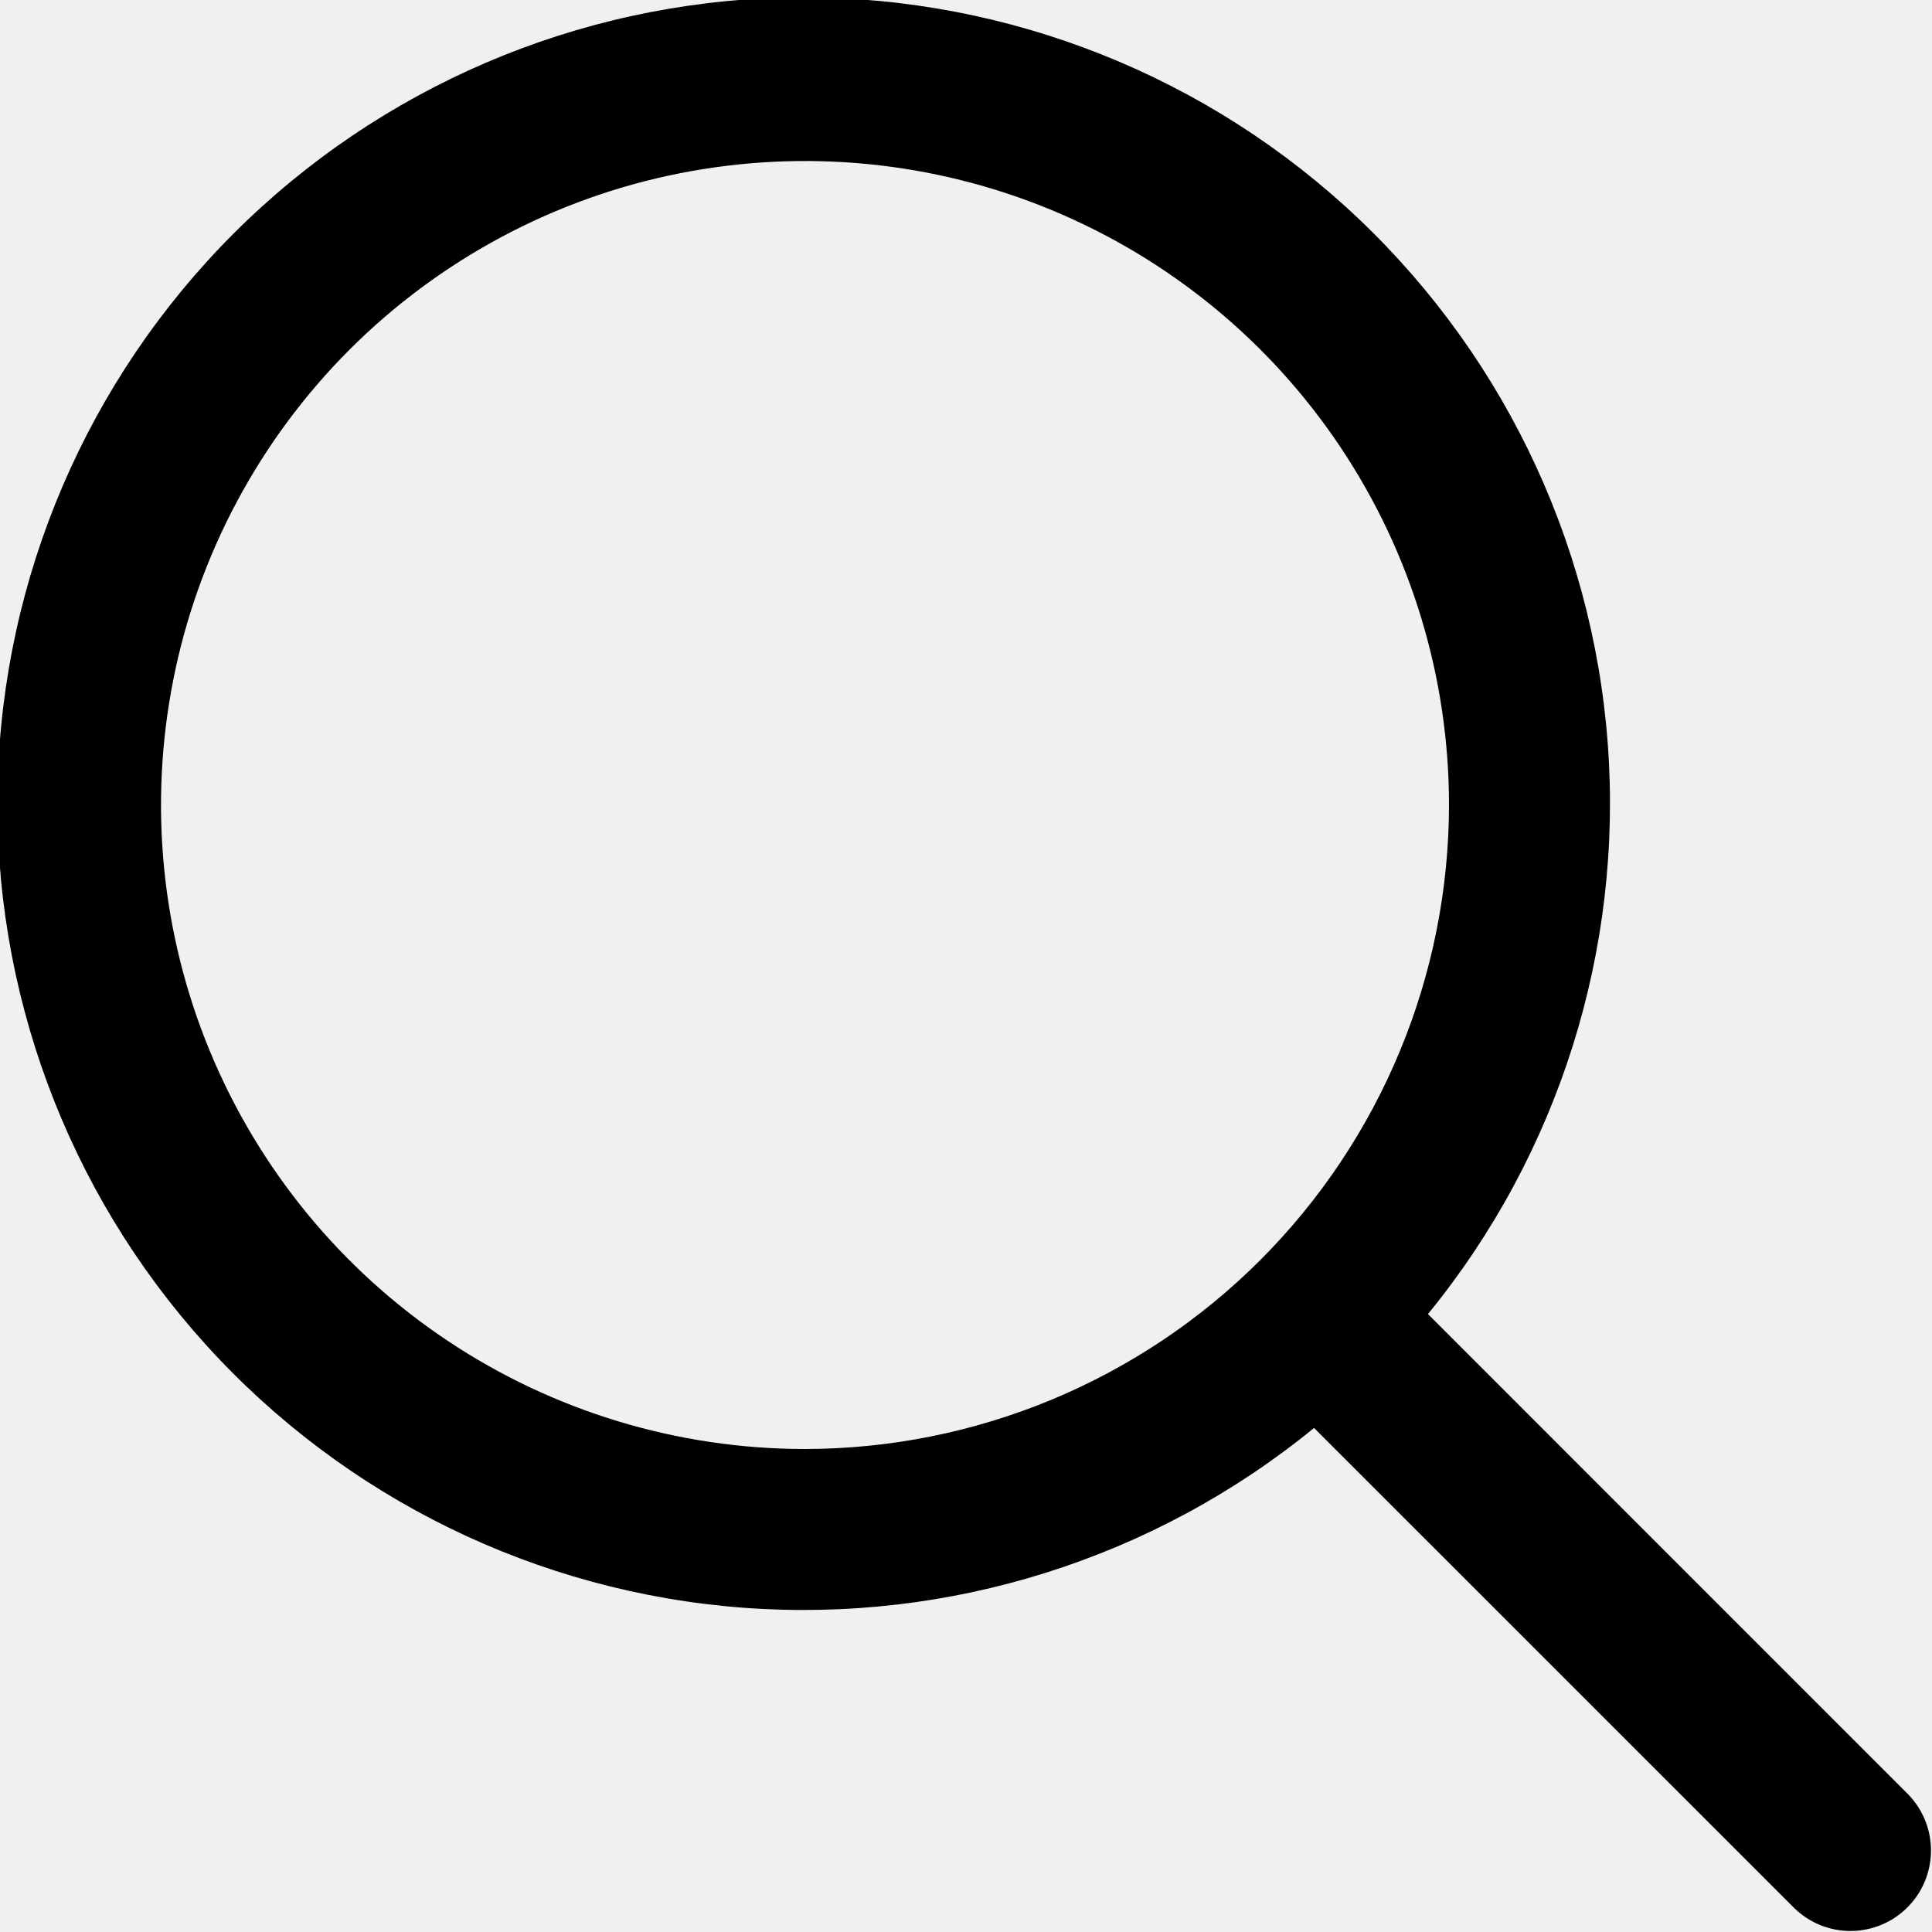
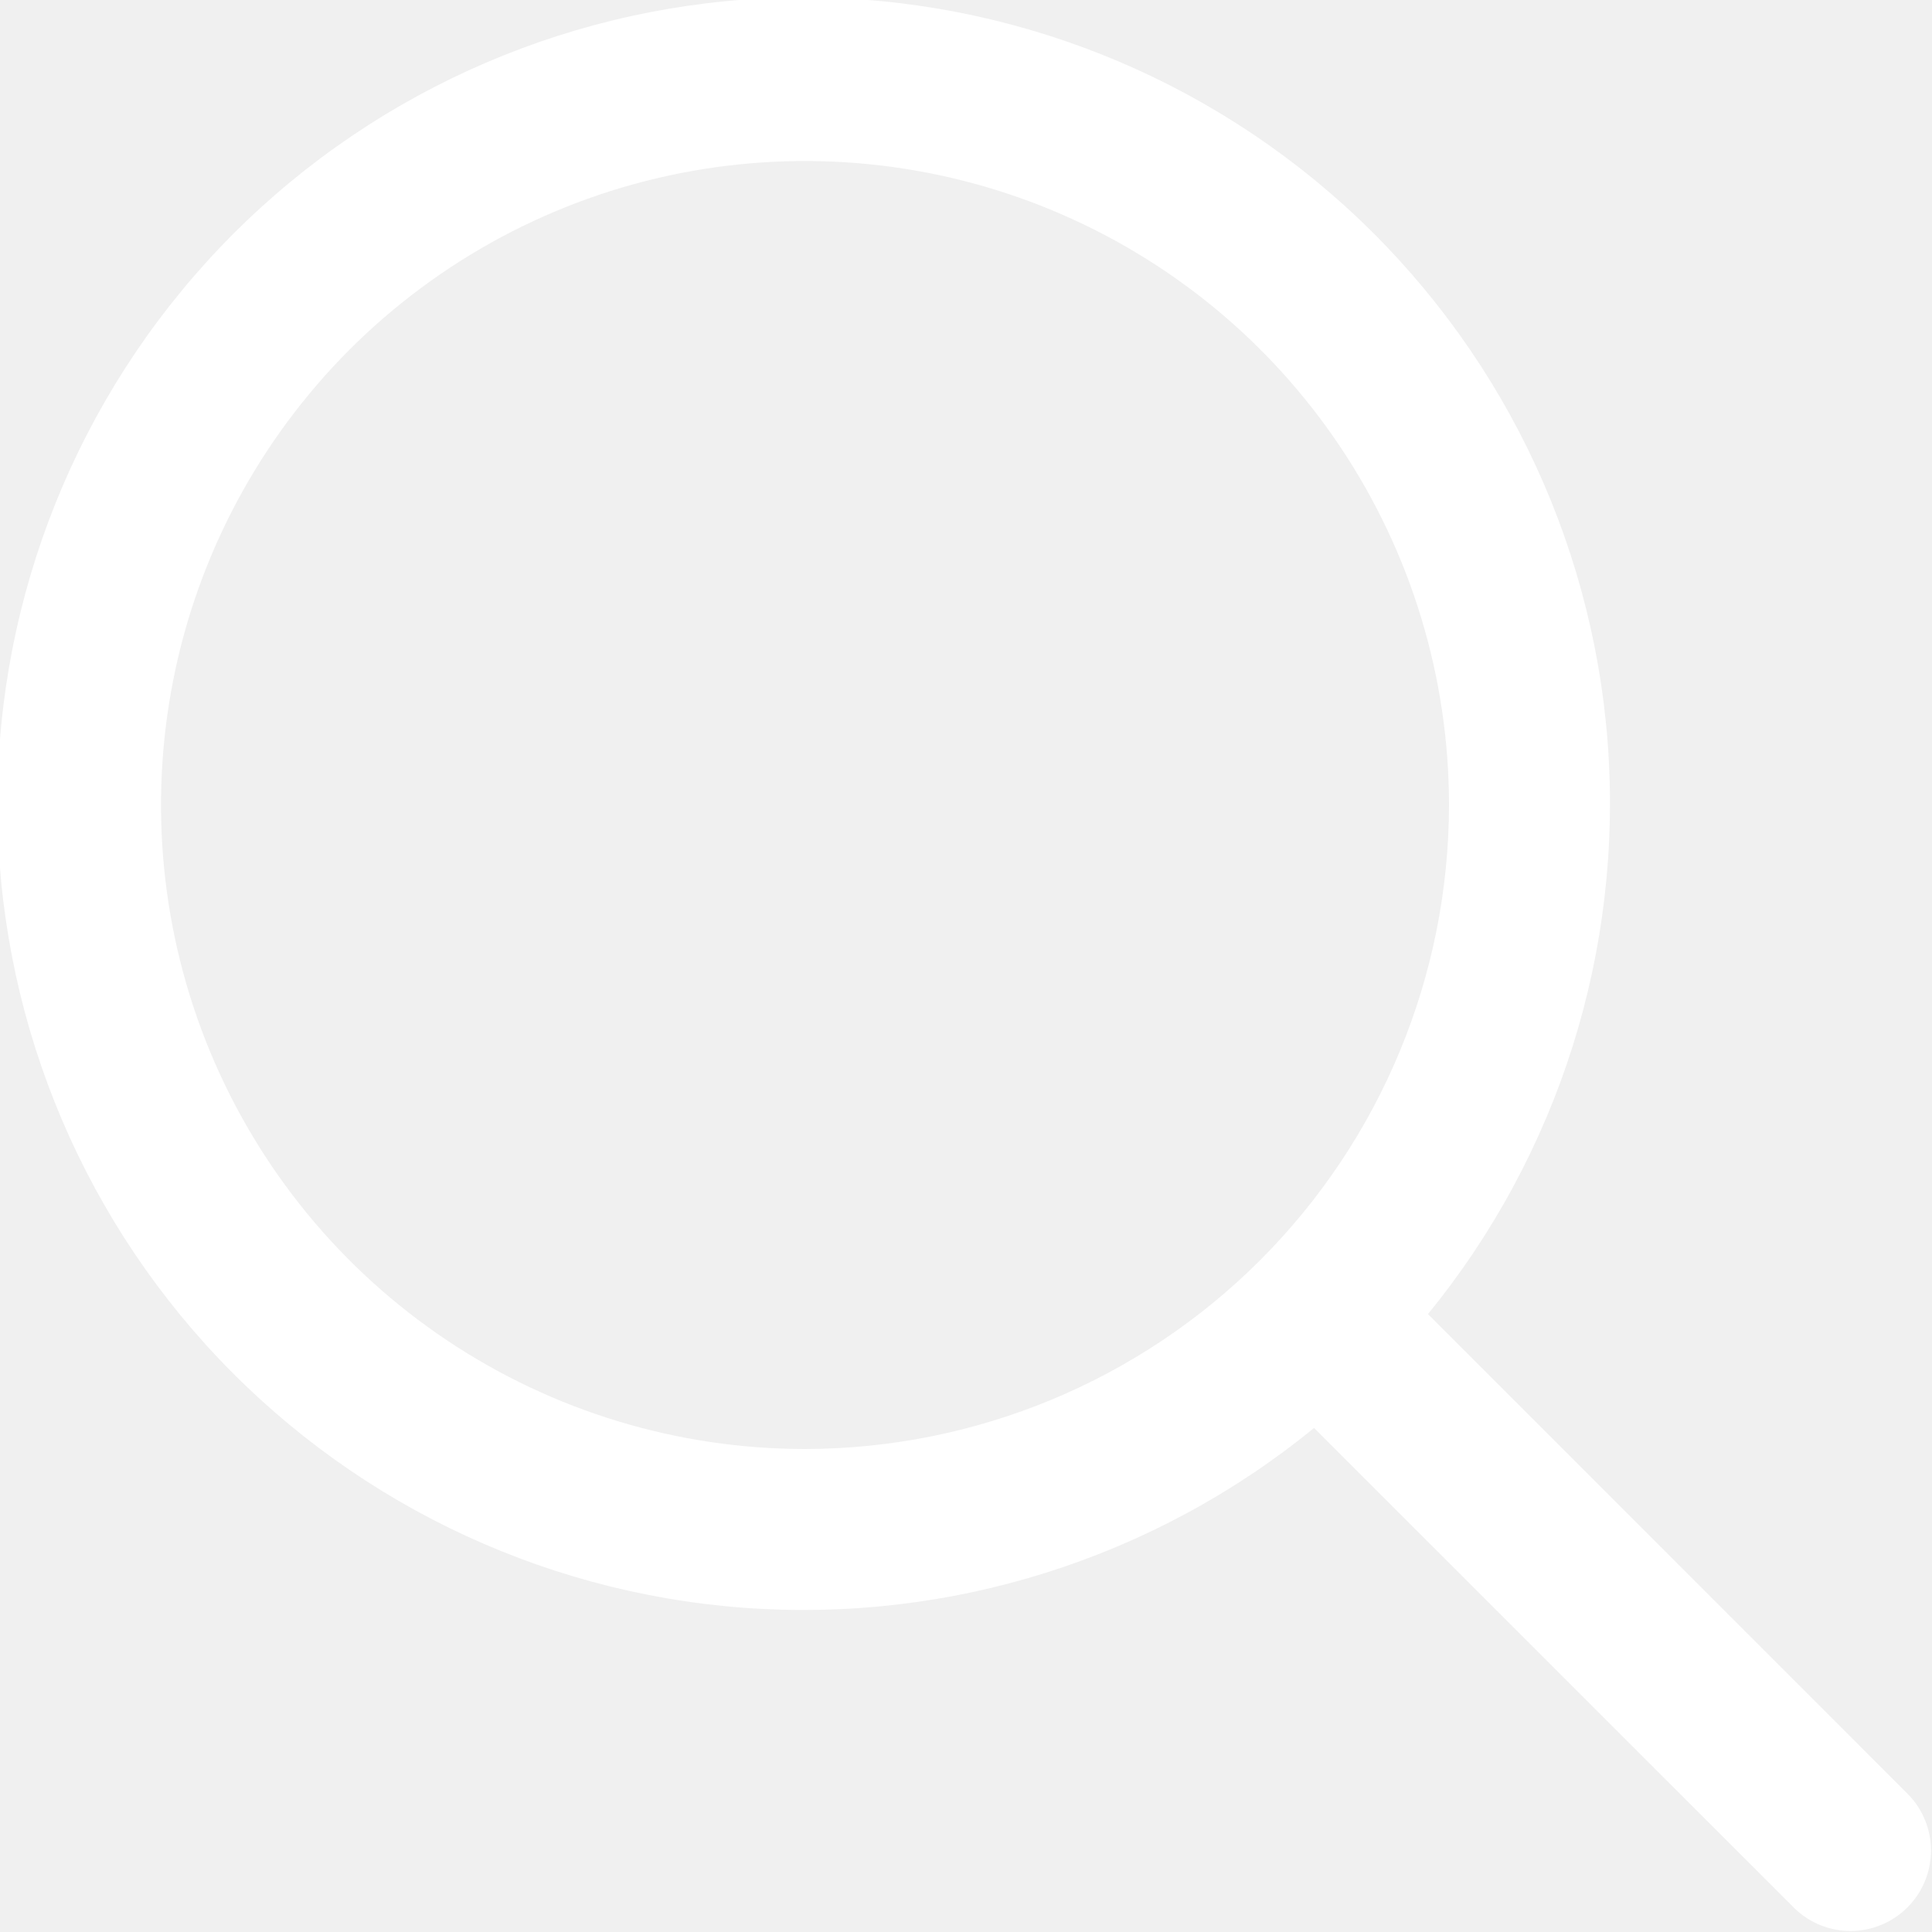
<svg xmlns="http://www.w3.org/2000/svg" width="19" height="19" viewBox="0 0 19 19" fill="none">
  <g clip-path="url(#clip0_108_107)">
-     <path d="M18.768 17.649L14.043 12.923C15.33 11.348 15.963 9.339 15.811 7.31C15.659 5.281 14.732 3.389 13.224 2.024C11.715 0.659 9.739 -0.074 7.706 -0.023C5.672 0.028 3.736 0.859 2.297 2.297C0.859 3.736 0.028 5.672 -0.023 7.706C-0.074 9.739 0.659 11.715 2.024 13.224C3.389 14.732 5.281 15.659 7.31 15.811C9.339 15.963 11.348 15.33 12.923 14.043L17.649 18.768C17.798 18.912 17.998 18.992 18.205 18.99C18.413 18.988 18.612 18.905 18.758 18.758C18.905 18.612 18.988 18.413 18.99 18.205C18.992 17.998 18.912 17.798 18.768 17.649ZM7.917 14.25C6.664 14.25 5.44 13.879 4.398 13.183C3.356 12.487 2.545 11.498 2.065 10.34C1.586 9.183 1.461 7.91 1.705 6.681C1.949 5.452 2.553 4.324 3.438 3.438C4.324 2.553 5.452 1.949 6.681 1.705C7.91 1.461 9.183 1.586 10.34 2.065C11.498 2.545 12.487 3.356 13.183 4.398C13.879 5.44 14.25 6.664 14.25 7.917C14.248 9.596 13.58 11.206 12.393 12.393C11.206 13.58 9.596 14.248 7.917 14.25Z" fill="black" />
+     <path d="M18.768 17.649L14.043 12.923C15.33 11.348 15.963 9.339 15.811 7.31C15.659 5.281 14.732 3.389 13.224 2.024C11.715 0.659 9.739 -0.074 7.706 -0.023C5.672 0.028 3.736 0.859 2.297 2.297C0.859 3.736 0.028 5.672 -0.023 7.706C-0.074 9.739 0.659 11.715 2.024 13.224C3.389 14.732 5.281 15.659 7.31 15.811C9.339 15.963 11.348 15.33 12.923 14.043L17.649 18.768C17.798 18.912 17.998 18.992 18.205 18.99C18.413 18.988 18.612 18.905 18.758 18.758C18.905 18.612 18.988 18.413 18.99 18.205C18.992 17.998 18.912 17.798 18.768 17.649ZM7.917 14.25C6.664 14.25 5.44 13.879 4.398 13.183C3.356 12.487 2.545 11.498 2.065 10.34C1.586 9.183 1.461 7.91 1.705 6.681C1.949 5.452 2.553 4.324 3.438 3.438C4.324 2.553 5.452 1.949 6.681 1.705C7.91 1.461 9.183 1.586 10.34 2.065C11.498 2.545 12.487 3.356 13.183 4.398C13.879 5.44 14.25 6.664 14.25 7.917C14.248 9.596 13.58 11.206 12.393 12.393C11.206 13.58 9.596 14.248 7.917 14.25Z" fill="white" />
  </g>
  <defs>
    <clipPath id="clip0_108_107">
      <rect width="19" height="19" fill="white" />
    </clipPath>
  </defs>
</svg>
